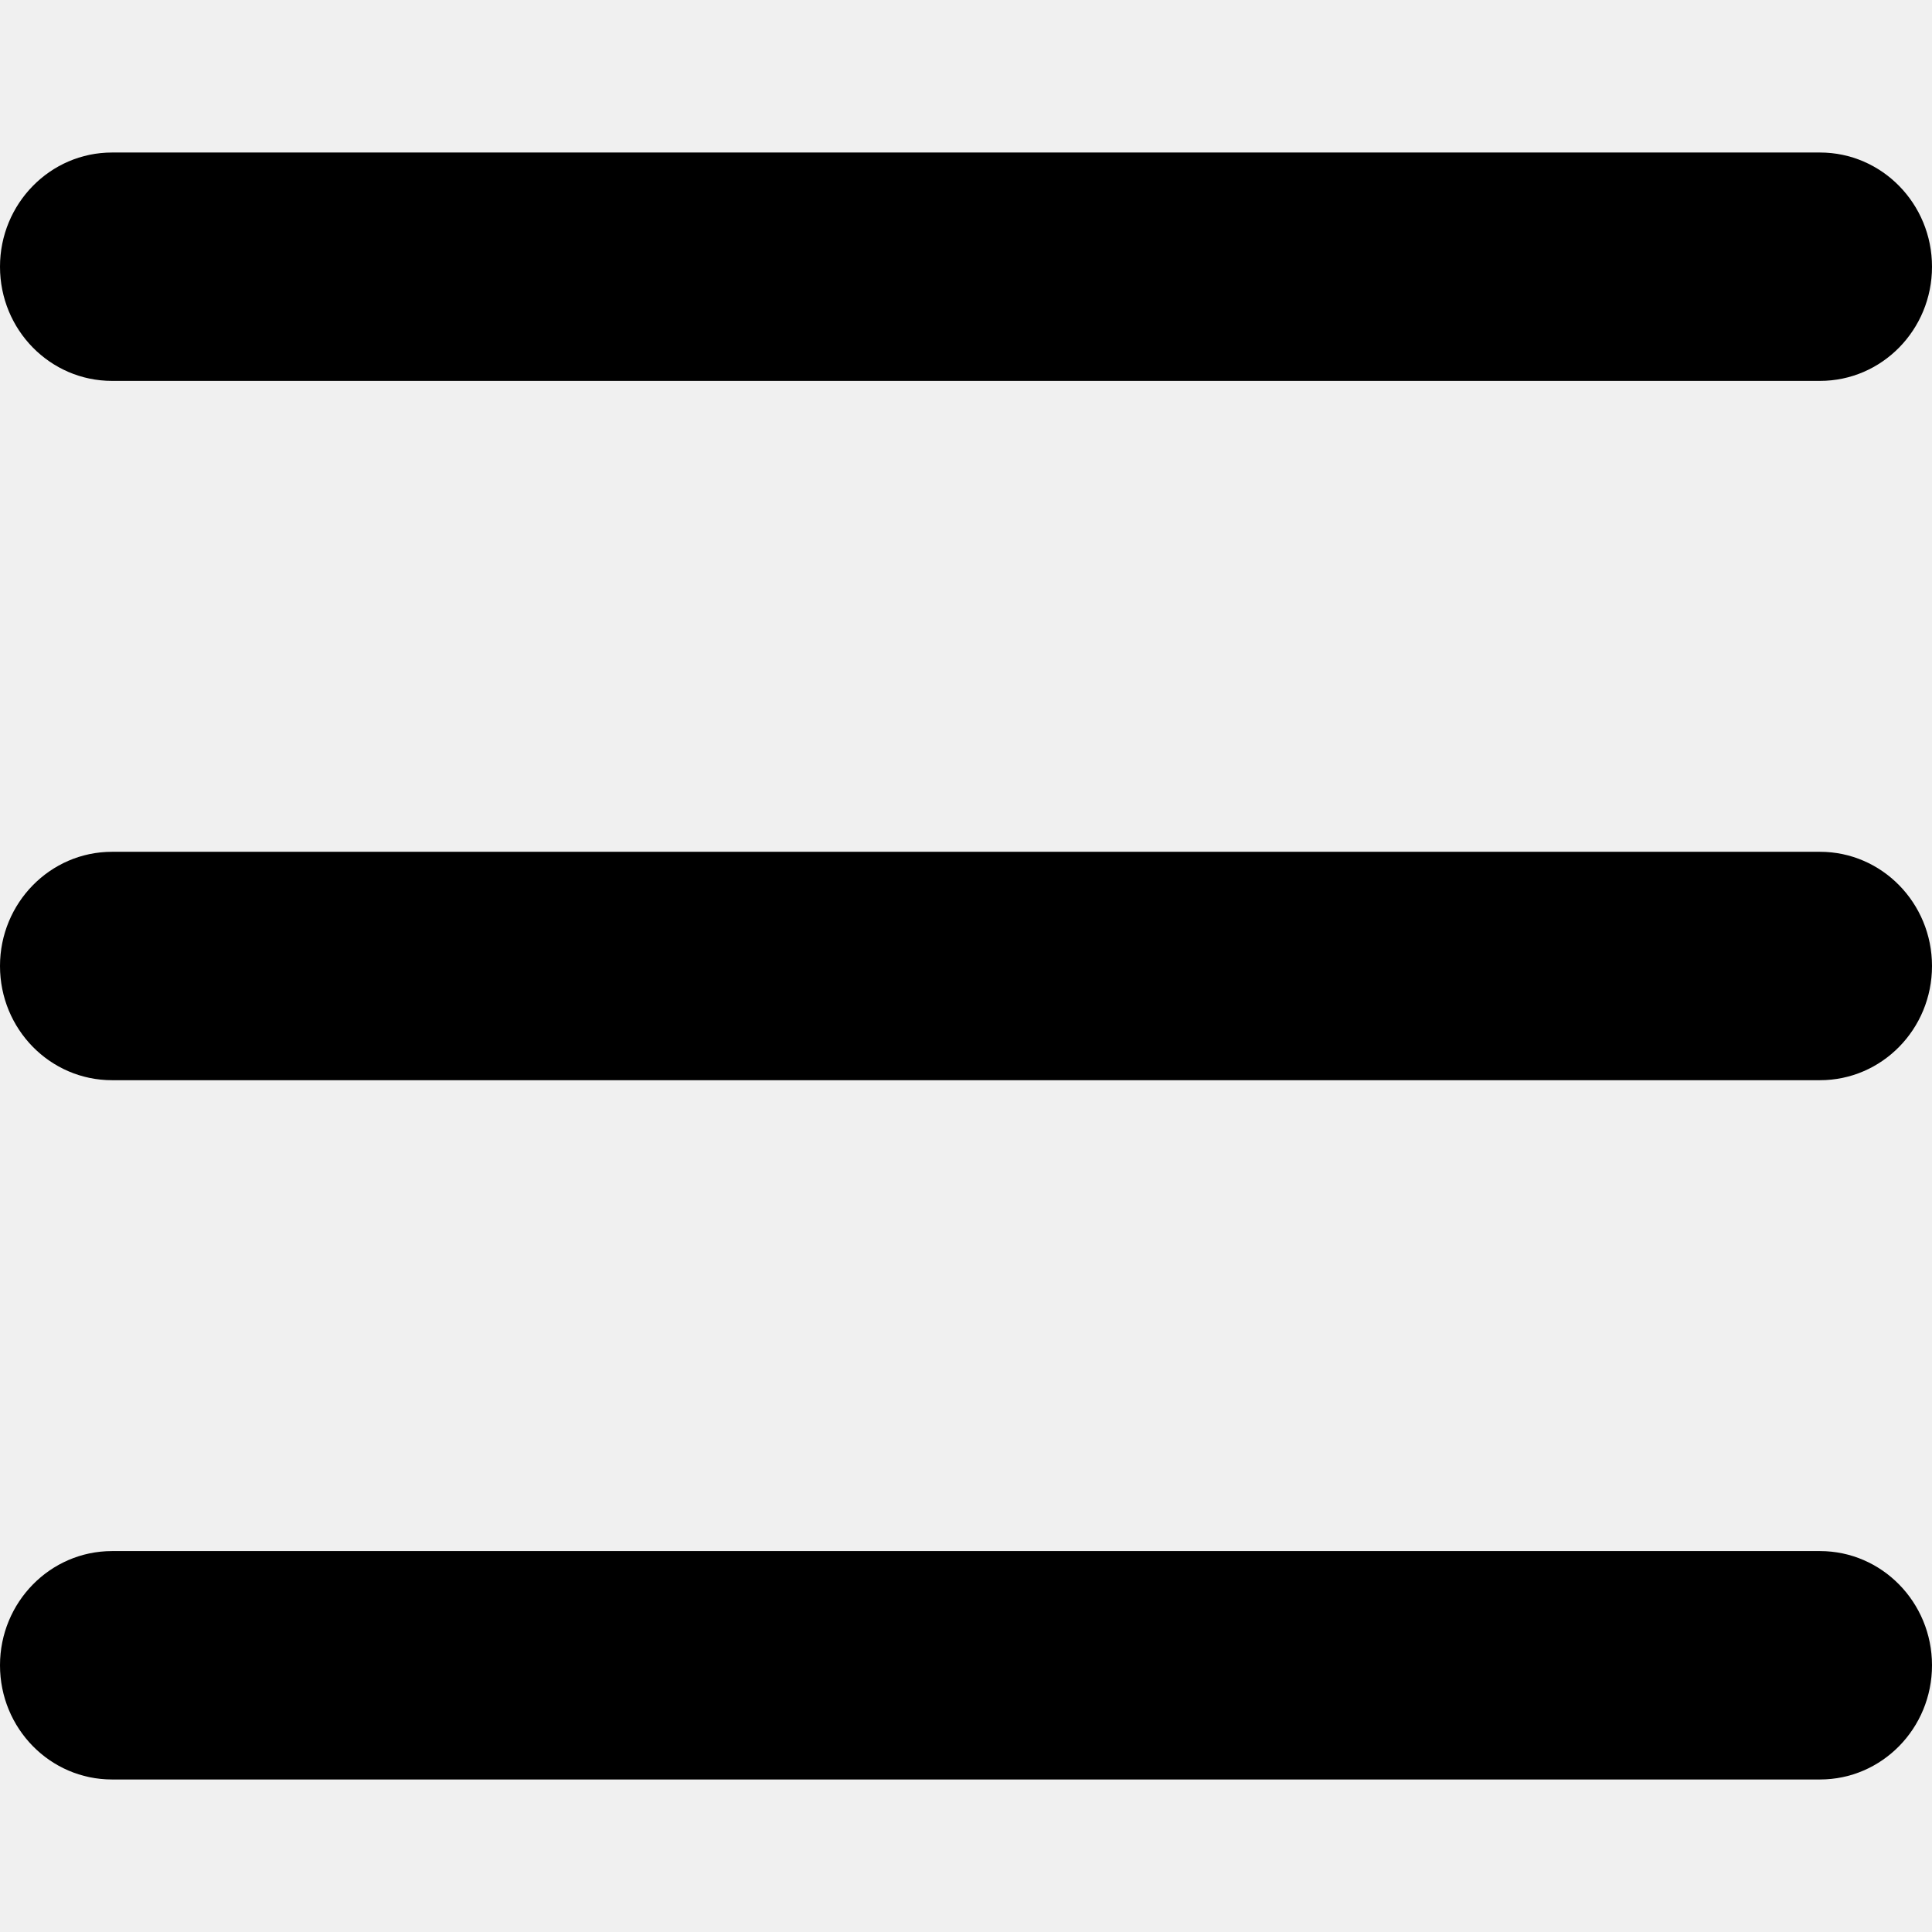
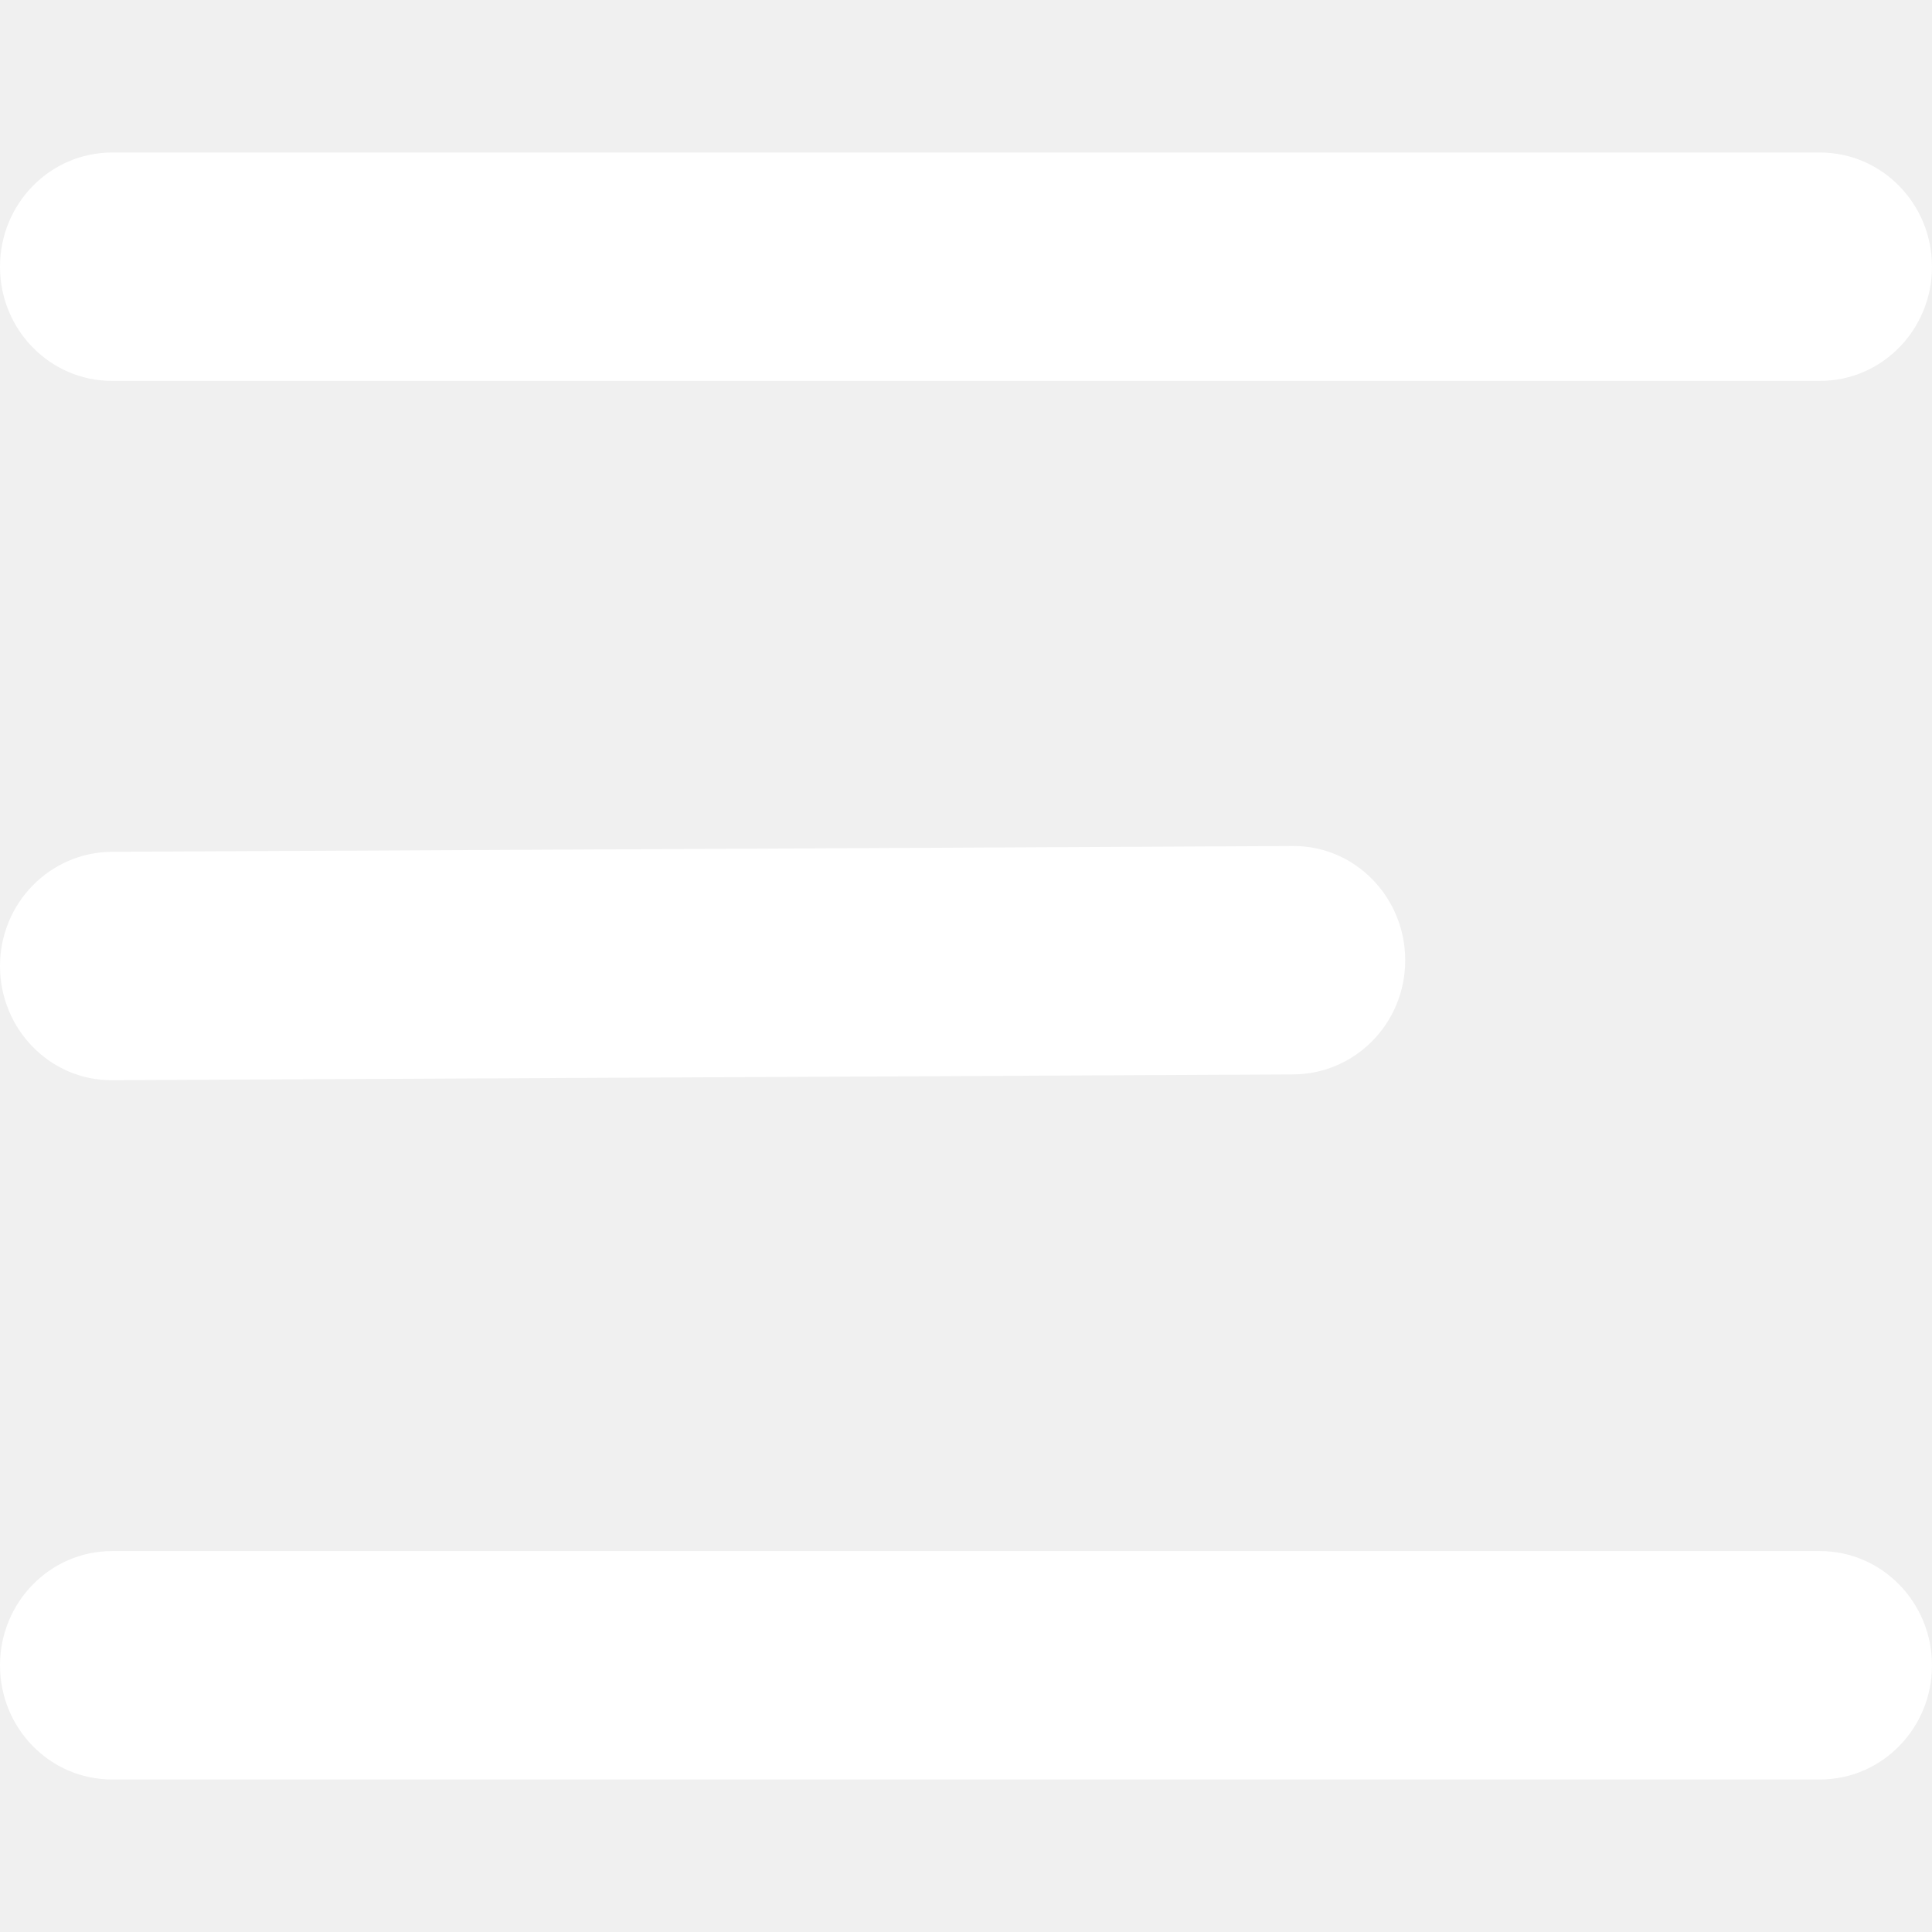
- <svg xmlns="http://www.w3.org/2000/svg" version="1.1" id="Capa_1" x="0px" y="0px" width="73.168px" height="73.168px" viewBox="0 0 73.168 73.168" style="enable-background:new 0 0 73.168 73.168;" xml:space="preserve">
-   <g>
+ <svg xmlns="http://www.w3.org/2000/svg" version="1.1" id="Capa_1" x="0px" y="0px" width="73.168px" height="73.168px" viewBox="0 0 73.168 73.168" style="enable-background:new 0 0 73.168 73.168;fill:#fff;" xml:space="preserve">
+   <defs id="defs42" />
+   <g id="g7">
    <g id="Navigation">
-       <g>
-         <path d="M4.242,14.425h64.684c2.344,0,4.242-1.933,4.242-4.324c0-2.385-1.898-4.325-4.242-4.325H4.242     C1.898,5.776,0,7.716,0,10.101C0,12.493,1.898,14.425,4.242,14.425z M68.926,32.259H4.242C1.898,32.259,0,34.2,0,36.584     c0,2.393,1.898,4.325,4.242,4.325h64.684c2.344,0,4.242-1.933,4.242-4.325C73.168,34.2,71.27,32.259,68.926,32.259z      M68.926,58.742H4.242C1.898,58.742,0,60.683,0,63.067c0,2.393,1.898,4.325,4.242,4.325h64.684c2.344,0,4.242-1.935,4.242-4.325     C73.168,60.683,71.27,58.742,68.926,58.742z" />
+       <g id="g4" style="fill:#ffffff">
+         <path d="m 4.242,14.425 h 64.684 c 2.344,0 4.242,-1.933 4.242,-4.324 0,-2.385 -1.898,-4.325 -4.242,-4.325 H 4.242 C 1.898,5.776 0,7.716 0,10.101 c 0,2.392 1.898,4.324 4.242,4.324 z M 48.976,32.04 4.242,32.259 C 1.898,32.27 0,34.2 0,36.584 c 0,2.393 1.898,4.336 4.242,4.325 l 44.734,-0.219 c 2.344,-0.011 4.242,-1.933 4.242,-4.325 0,-2.384 -1.898,-4.336 -4.242,-4.325 z M 68.926,58.742 H 4.242 C 1.898,58.742 0,60.683 0,63.067 c 0,2.393 1.898,4.325 4.242,4.325 h 64.684 c 2.344,0 4.242,-1.935 4.242,-4.325 0,-2.384 -1.898,-4.325 -4.242,-4.325 z" id="path2" style="fill:#ffffff" />
      </g>
    </g>
  </g>
-   <g>
- </g>
-   <g>
- </g>
-   <g>
- </g>
-   <g>
- </g>
-   <g>
- </g>
-   <g>
- </g>
-   <g>
- </g>
-   <g>
- </g>
-   <g>
- </g>
-   <g>
- </g>
-   <g>
- </g>
-   <g>
- </g>
-   <g>
- </g>
-   <g>
- </g>
-   <g>
- </g>
+   <g id="g9" />
+   <g id="g11" />
+   <g id="g13" />
+   <g id="g15" />
+   <g id="g17" />
+   <g id="g19" />
+   <g id="g21" />
+   <g id="g23" />
+   <g id="g25" />
+   <g id="g27" />
+   <g id="g29" />
+   <g id="g31" />
+   <g id="g33" />
+   <g id="g35" />
+   <g id="g37" />
</svg>
